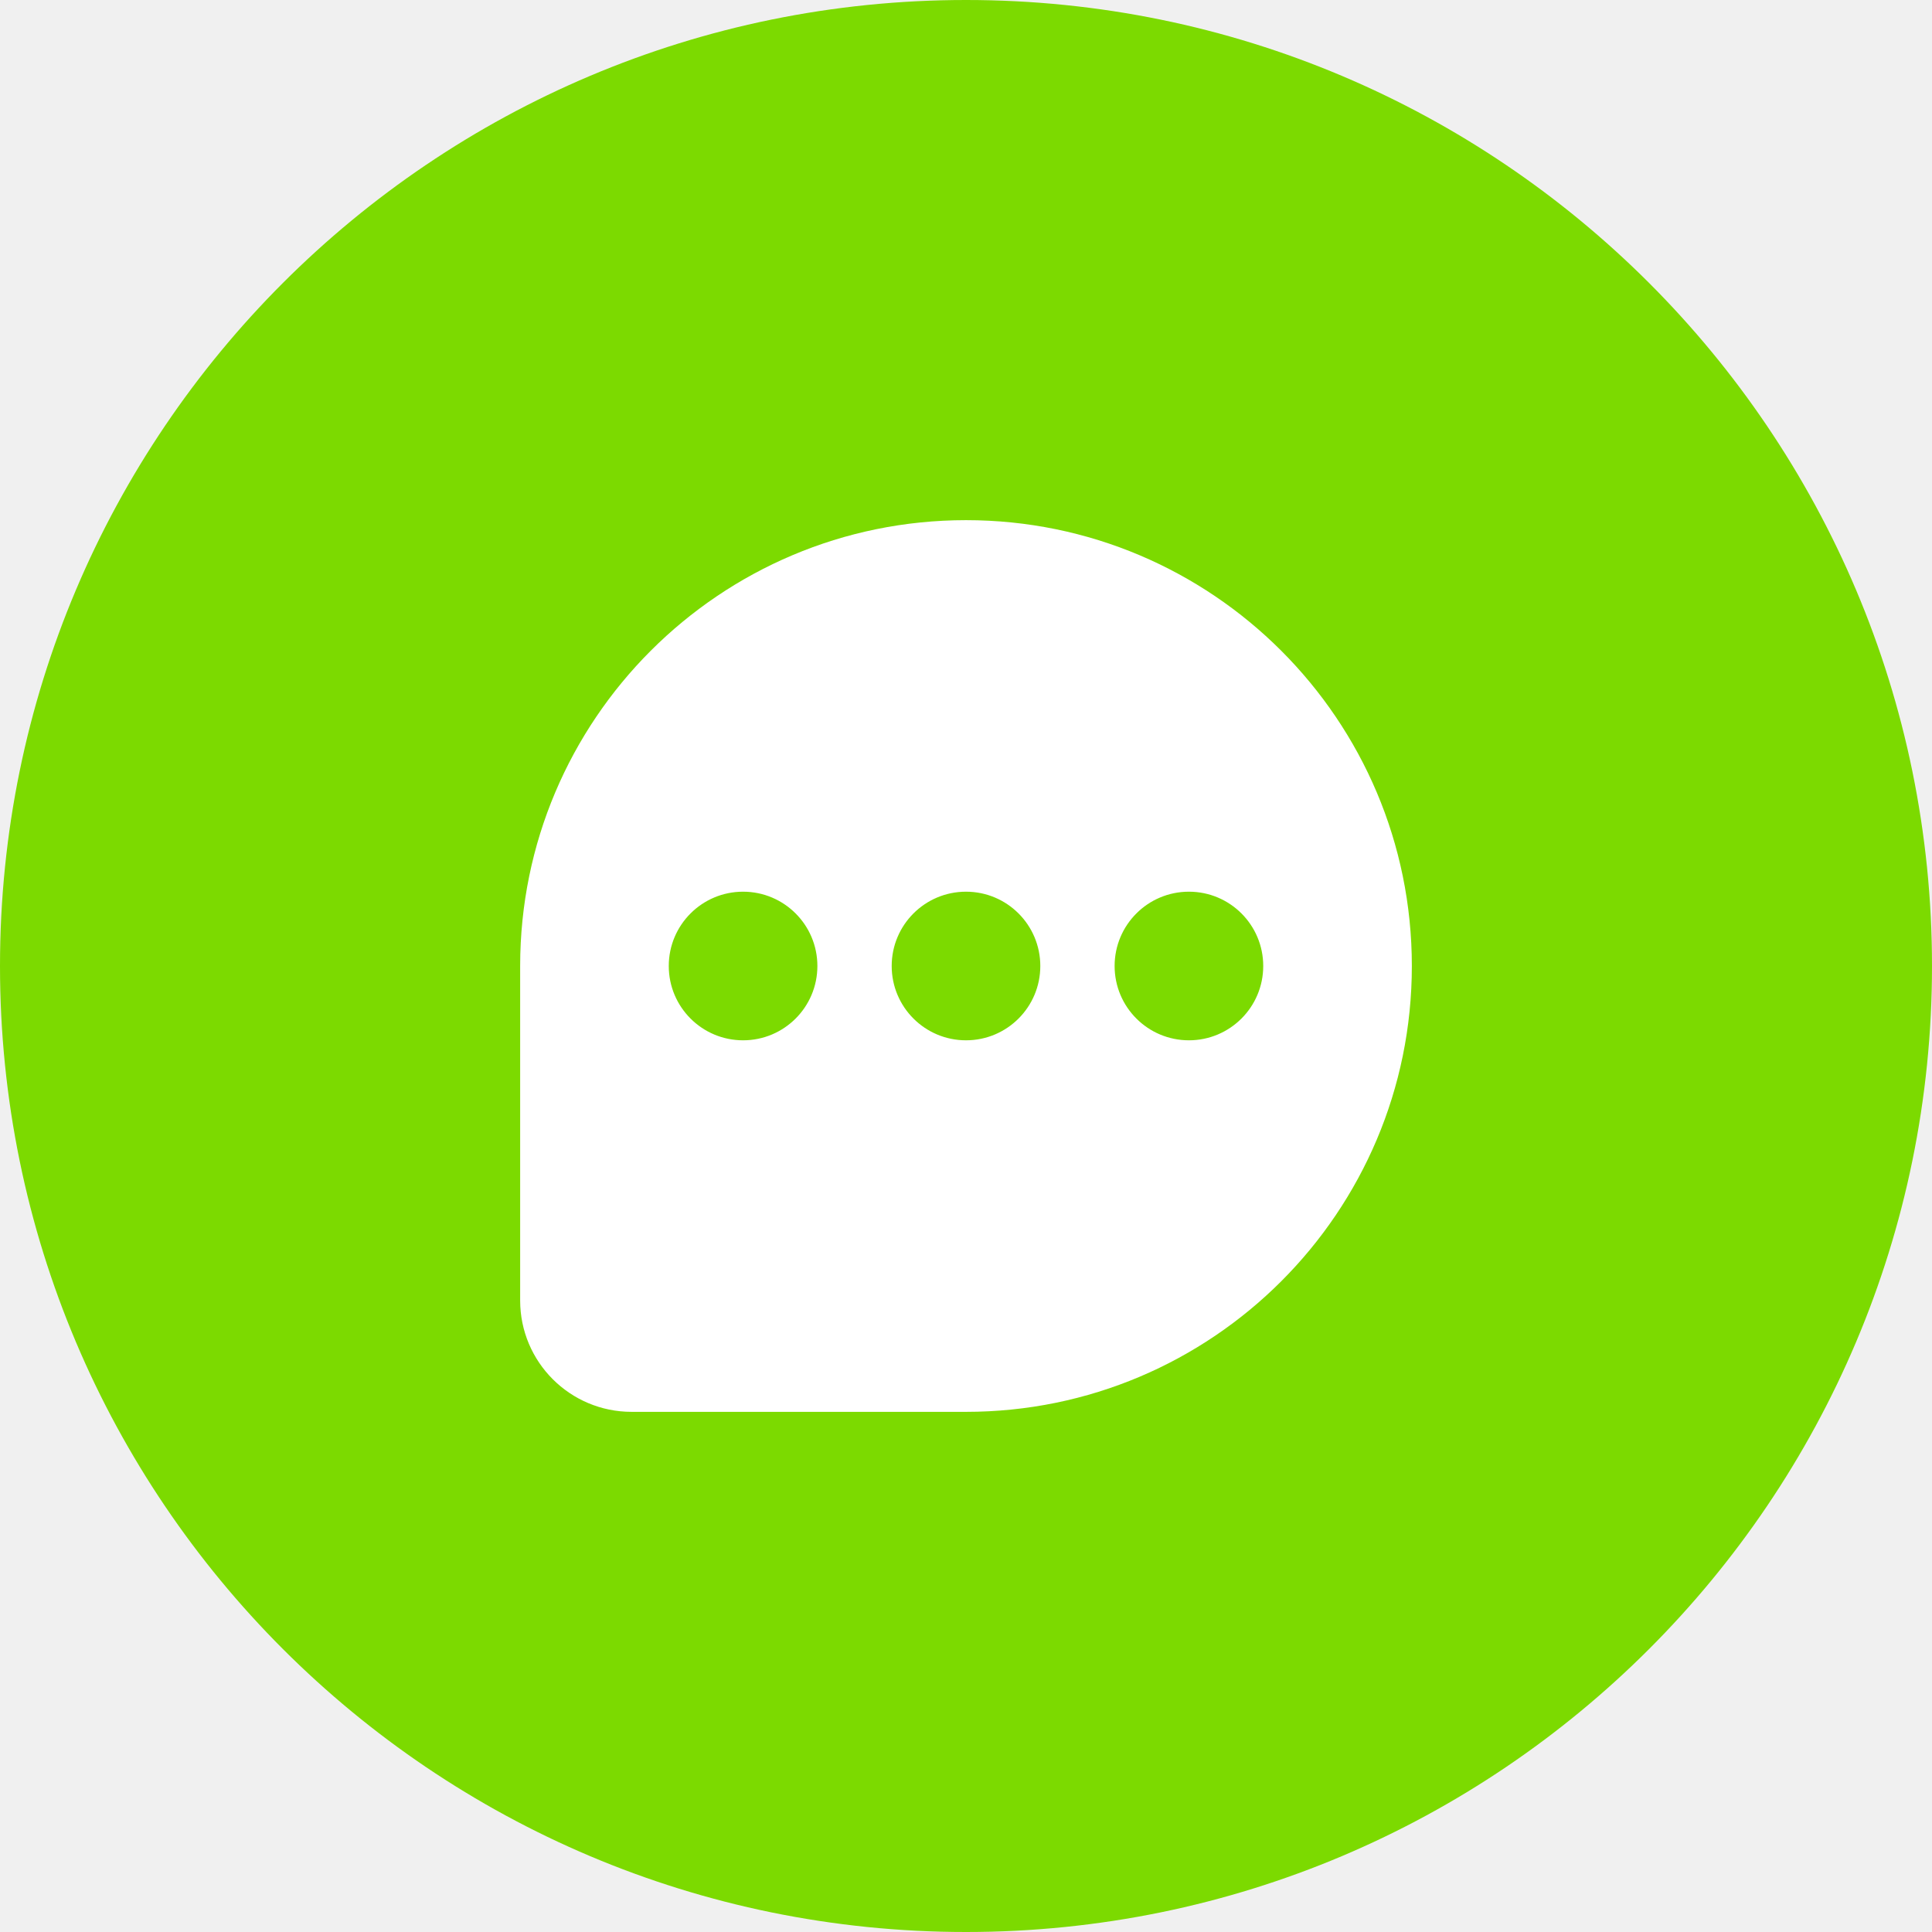
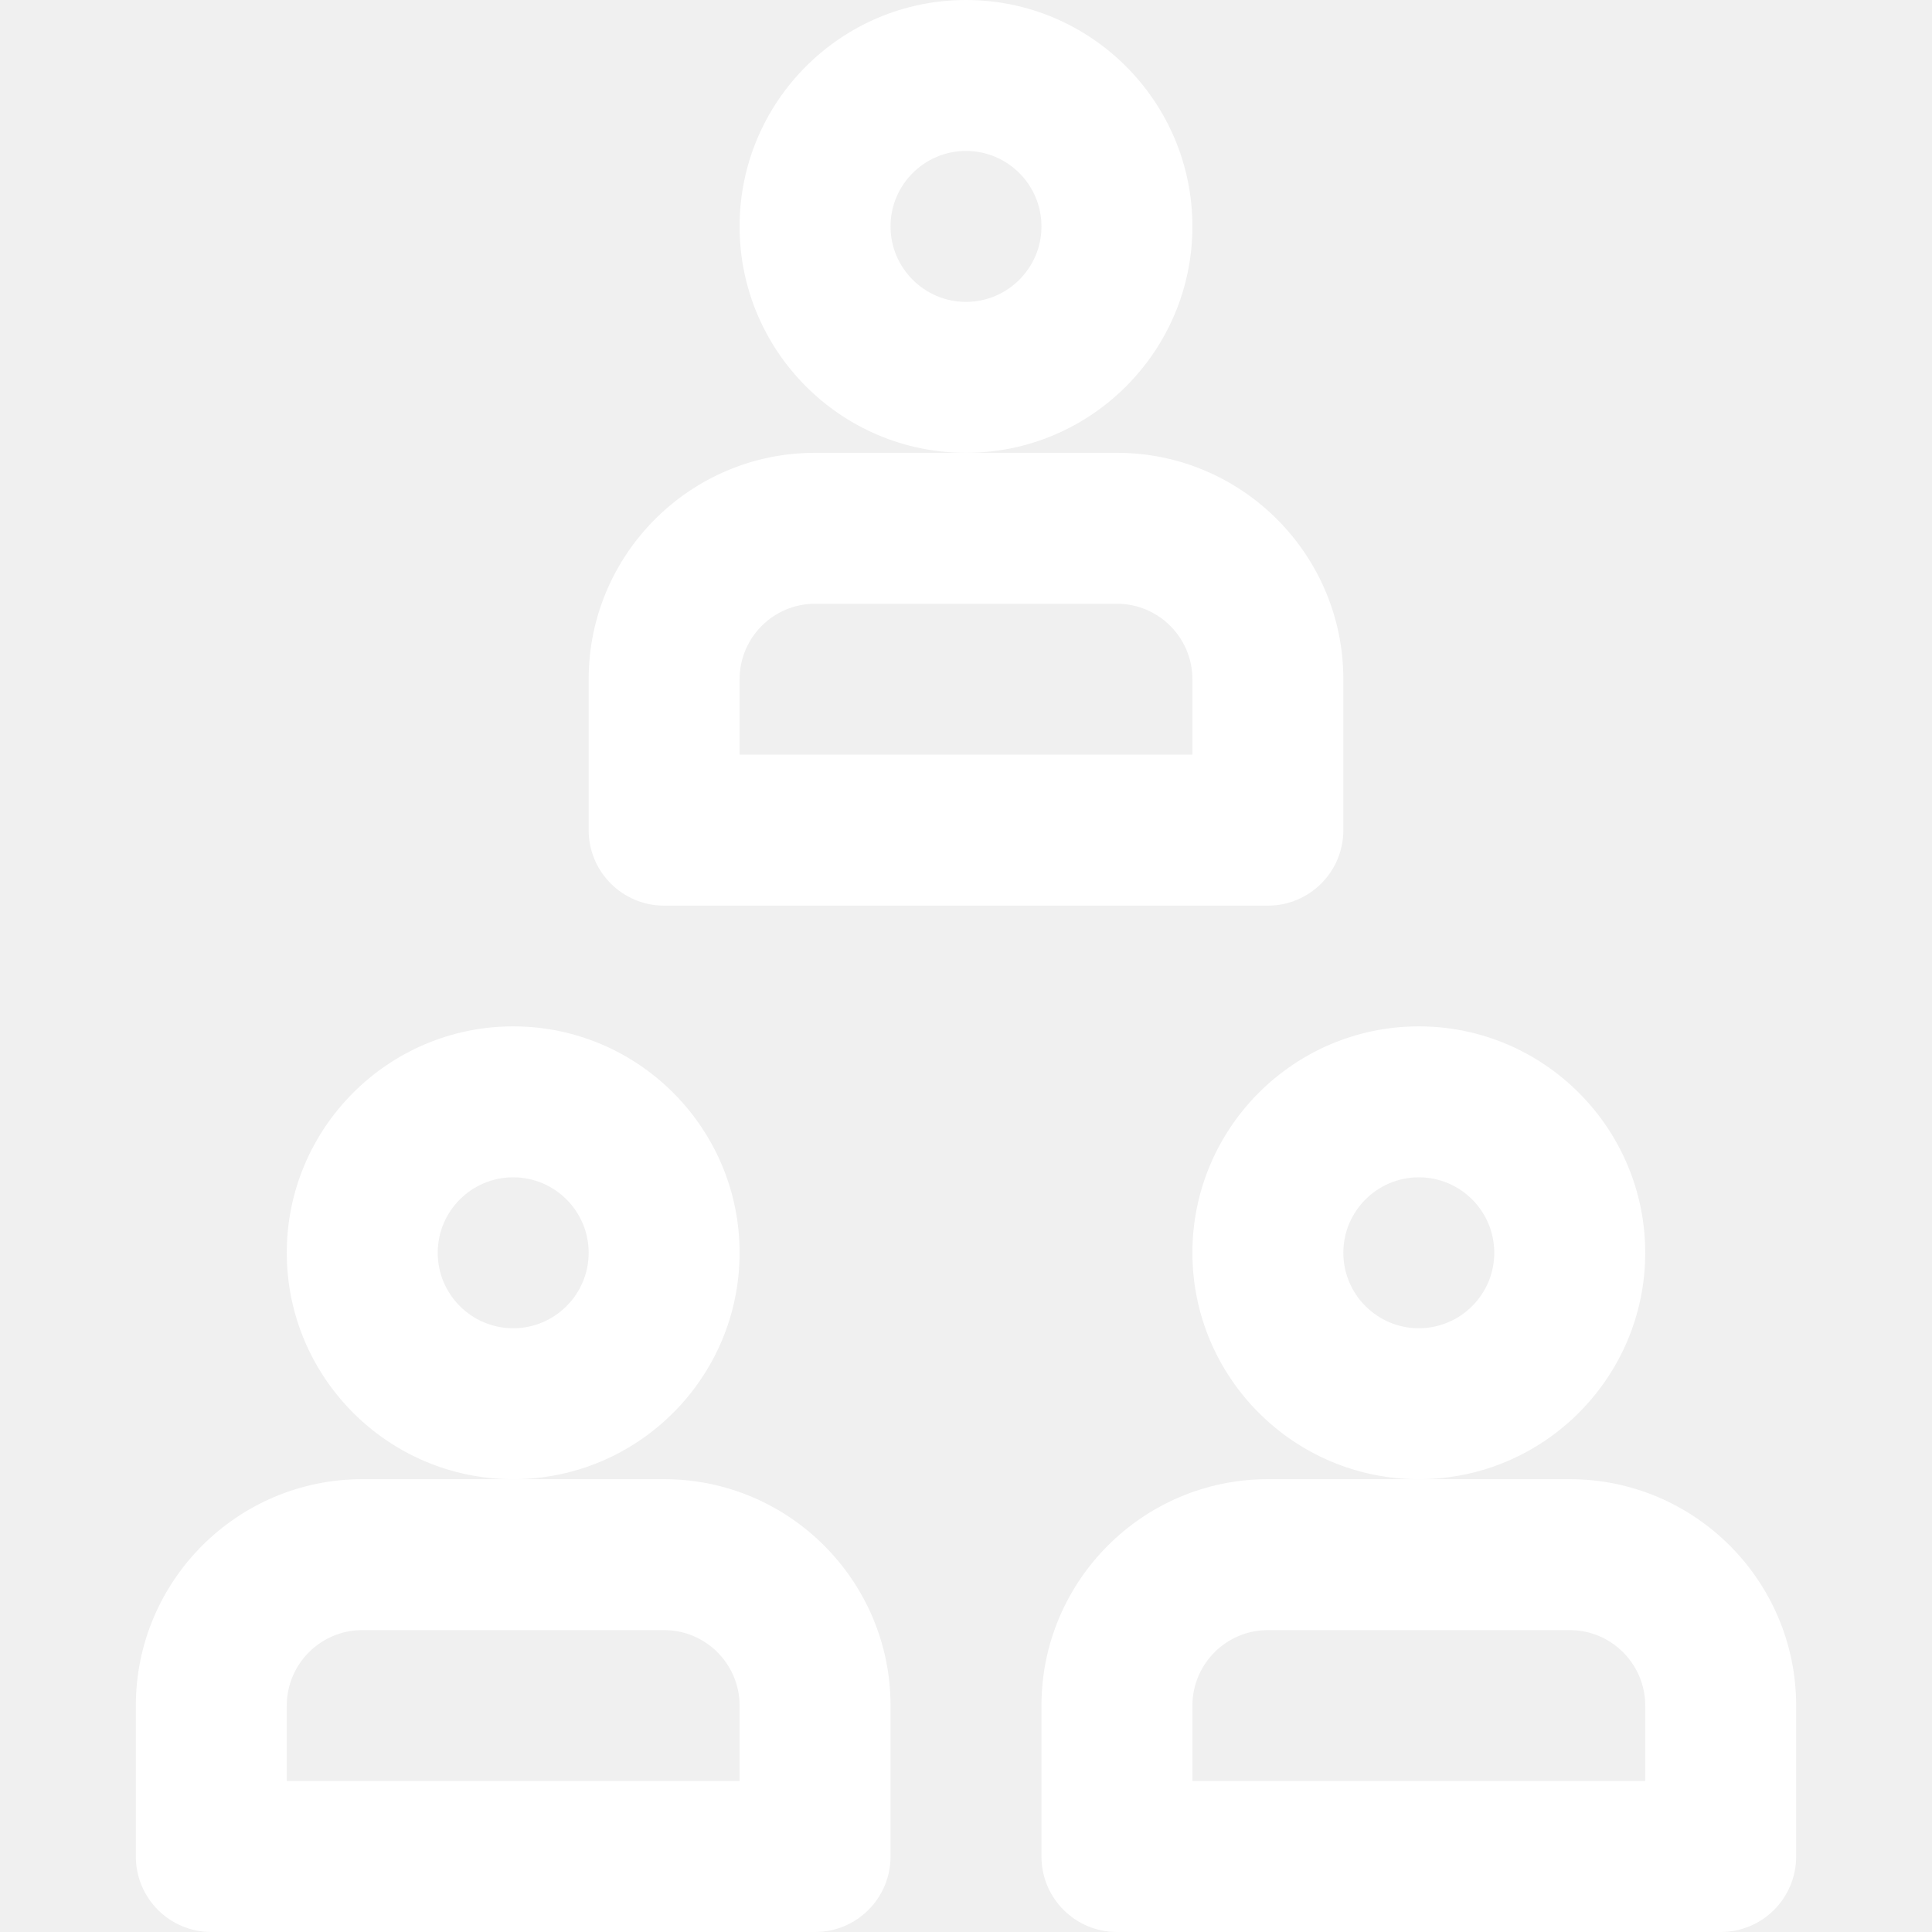
- <svg xmlns="http://www.w3.org/2000/svg" width="52" height="52" viewBox="0 0 52 52" fill="none">
-   <circle cx="26" cy="26" r="26" fill="#7CDA00" />
-   <path fill-rule="evenodd" clip-rule="evenodd" d="M26 38C32.627 38 38 32.627 38 26C38 19.373 32.627 14 26 14C19.373 14 14 19.373 14 26V35.002C14 36.659 15.343 38 17 38H26ZM28 26C28 27.105 27.105 28 26 28C24.895 28 24 27.105 24 26C24 24.895 24.895 24 26 24C27.105 24 28 24.895 28 26ZM32 28C33.105 28 34 27.105 34 26C34 24.895 33.105 24 32 24C30.895 24 30 24.895 30 26C30 27.105 30.895 28 32 28ZM22 26C22 27.105 21.105 28 20 28C18.895 28 18 27.105 18 26C18 24.895 18.895 24 20 24C21.105 24 22 24.895 22 26Z" fill="white" />
+ <svg xmlns="http://www.w3.org/2000/svg" id="cat_social_networks" enable-background="new 0 0 512 512" height="52" style="fill:#fff;" viewBox="0 0 512 512" width="52">
+   <g>
+     <path d="m316 60c0-33.084-26.916-60-60-60s-60 26.916-60 60 26.916 60 60 60 60-26.916 60-60zm-60 20c-11.028 0-20-8.972-20-20s8.972-20 20-20 20 8.972 20 20-8.972 20-20 20z" />
+     <path d="m176 240h160c11.046 0 20-8.954 20-20v-40c0-33.084-26.916-60-60-60h-80c-33.084 0-60 26.916-60 60v40c0 11.046 8.954 20 20 20zm20-60c0-11.028 8.972-20 20-20h80c11.028 0 20 8.972 20 20v20h-120z" />
+     <path d="m196 332c0-33.084-26.916-60-60-60s-60 26.916-60 60 26.916 60 60 60 60-26.916 60-60zm-60 20c-11.028 0-20-8.972-20-20s8.972-20 20-20 20 8.972 20 20-8.972 20-20 20z" />
+     <path d="m176 392h-80c-33.084 0-60 26.916-60 60v40c0 11.046 8.954 20 20 20h160c11.046 0 20-8.954 20-20v-40c0-33.084-26.916-60-60-60zm20 80h-120v-20c0-11.028 8.972-20 20-20h80c11.028 0 20 8.972 20 20z" />
+     <path d="m436 332c0-33.084-26.916-60-60-60s-60 26.916-60 60 26.916 60 60 60 60-26.916 60-60zm-60 20c-11.028 0-20-8.972-20-20s8.972-20 20-20 20 8.972 20 20-8.972 20-20 20z" />
+     <path d="m416 392h-80c-33.084 0-60 26.916-60 60v40c0 11.046 8.954 20 20 20h160c11.046 0 20-8.954 20-20v-40c0-33.084-26.916-60-60-60zm20 80h-120v-20c0-11.028 8.972-20 20-20h80c11.028 0 20 8.972 20 20z" />
+   </g>
</svg>
